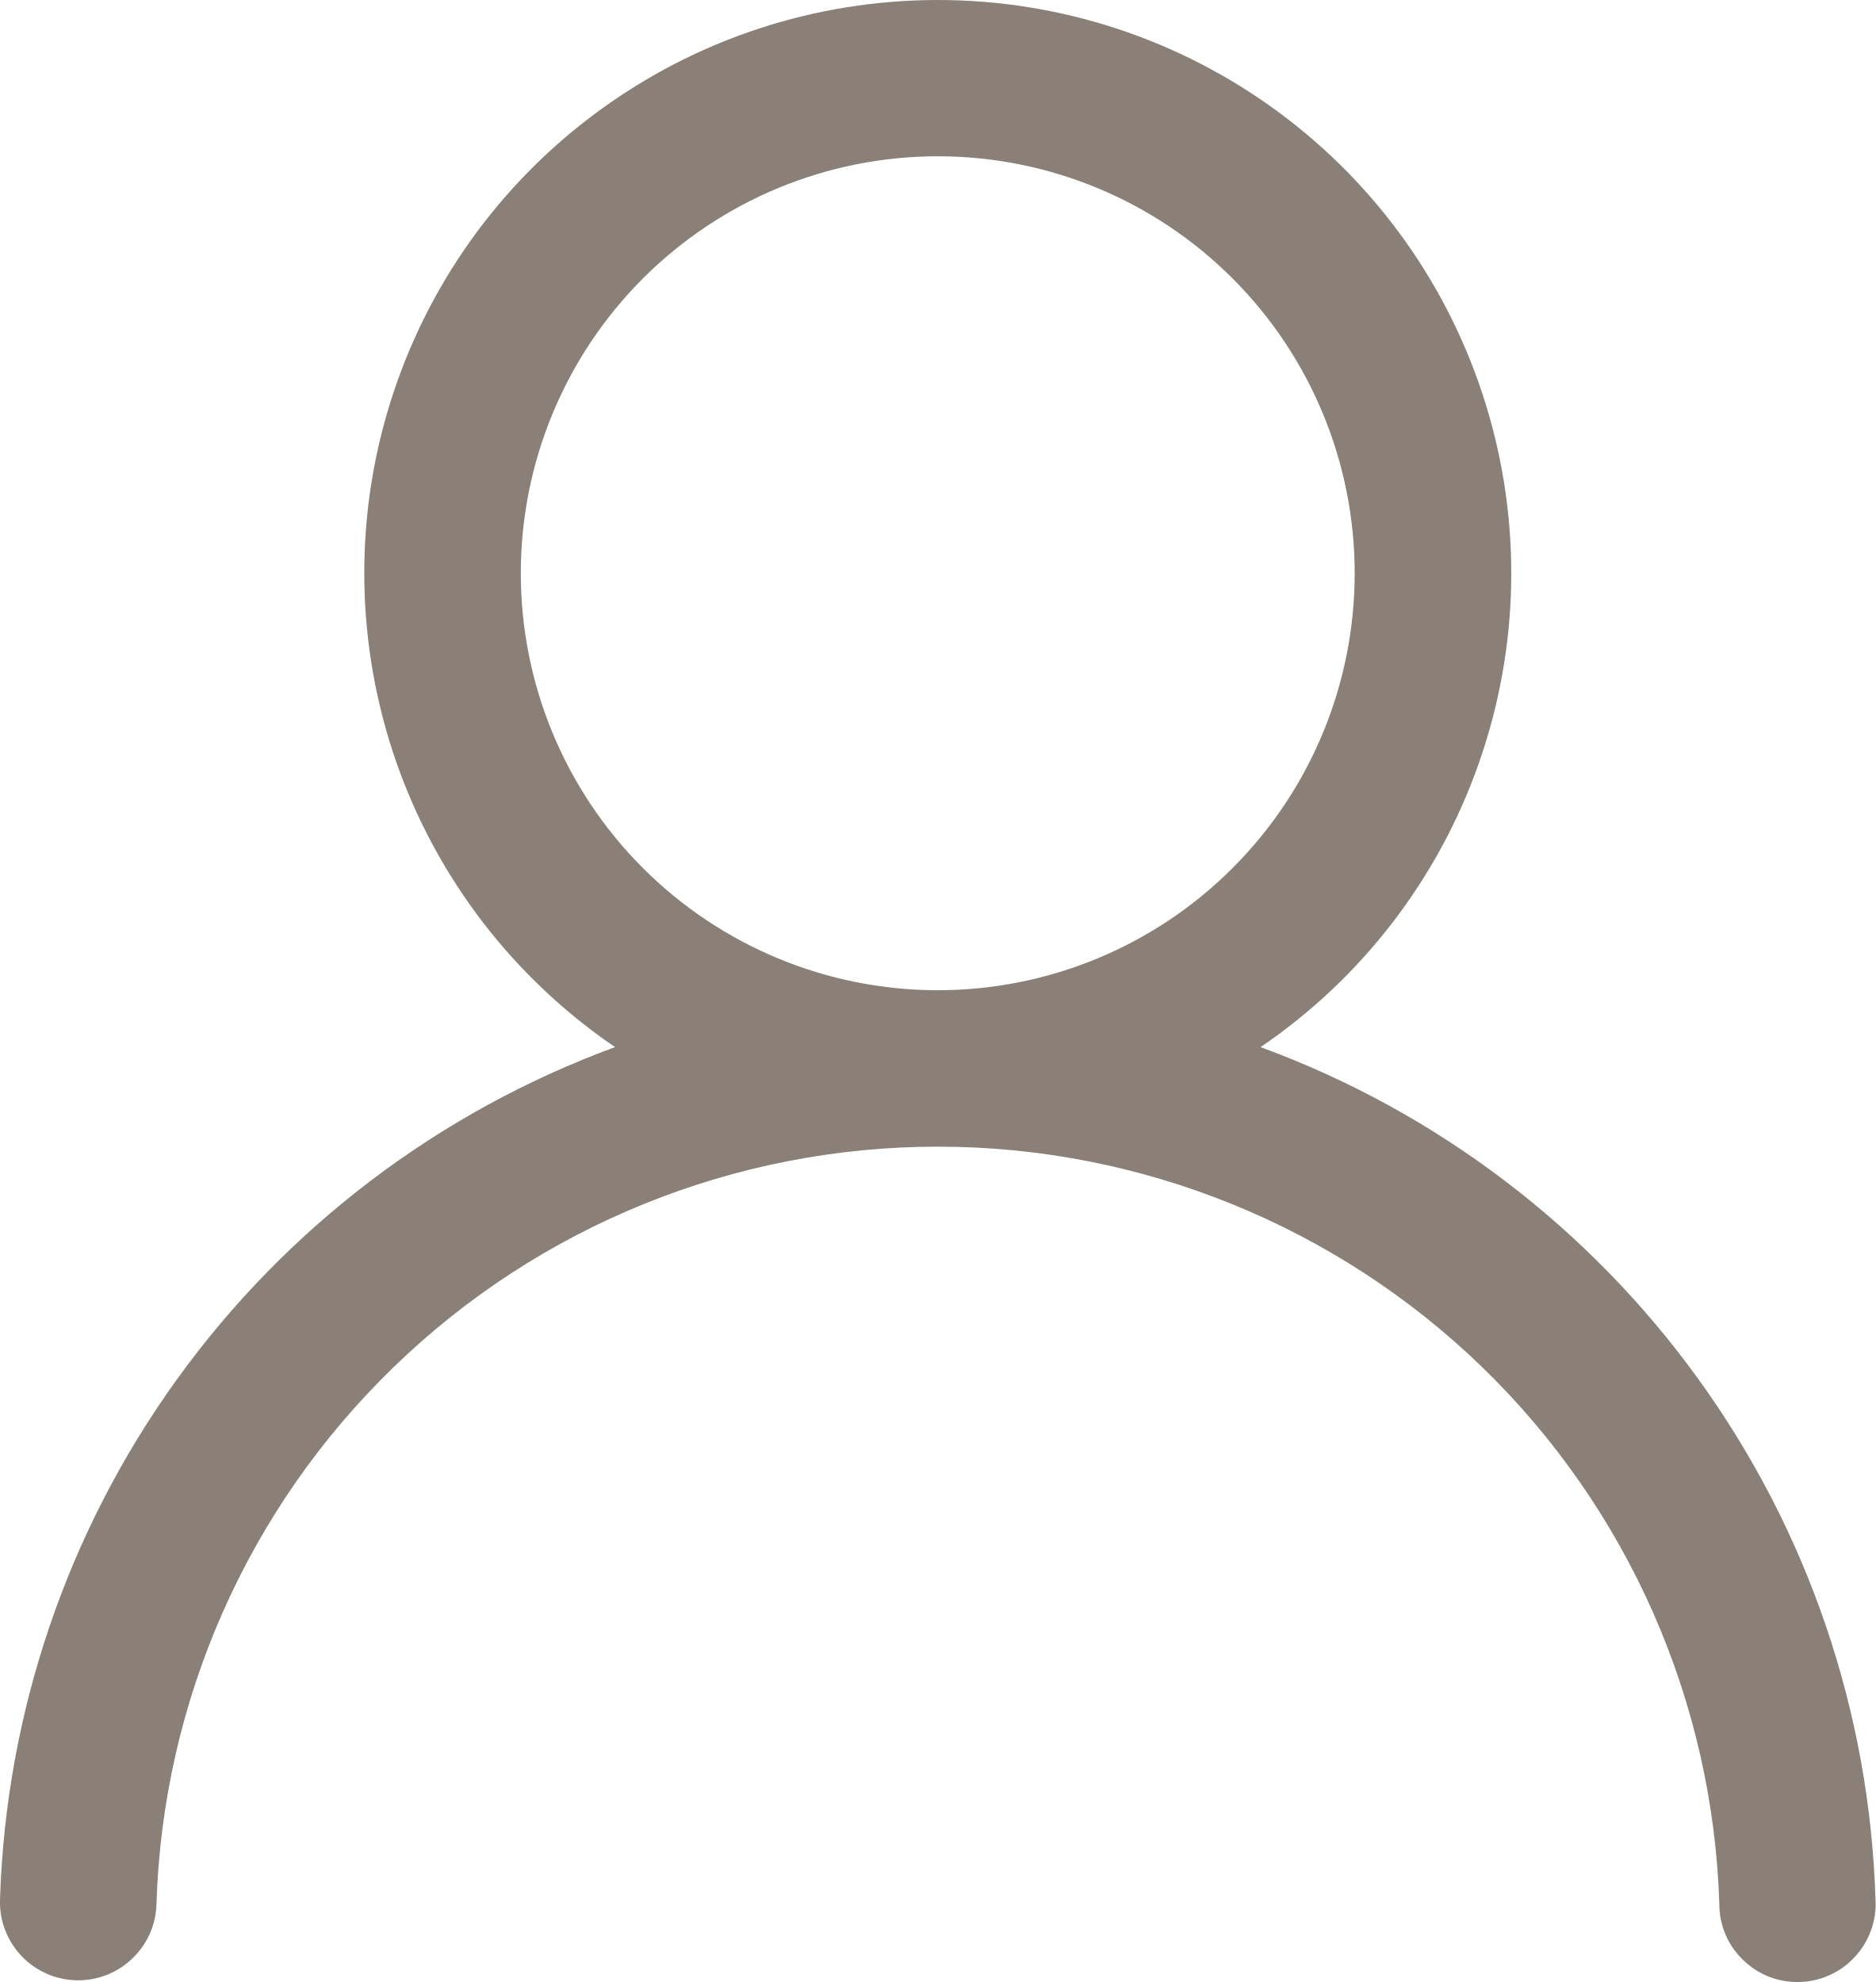
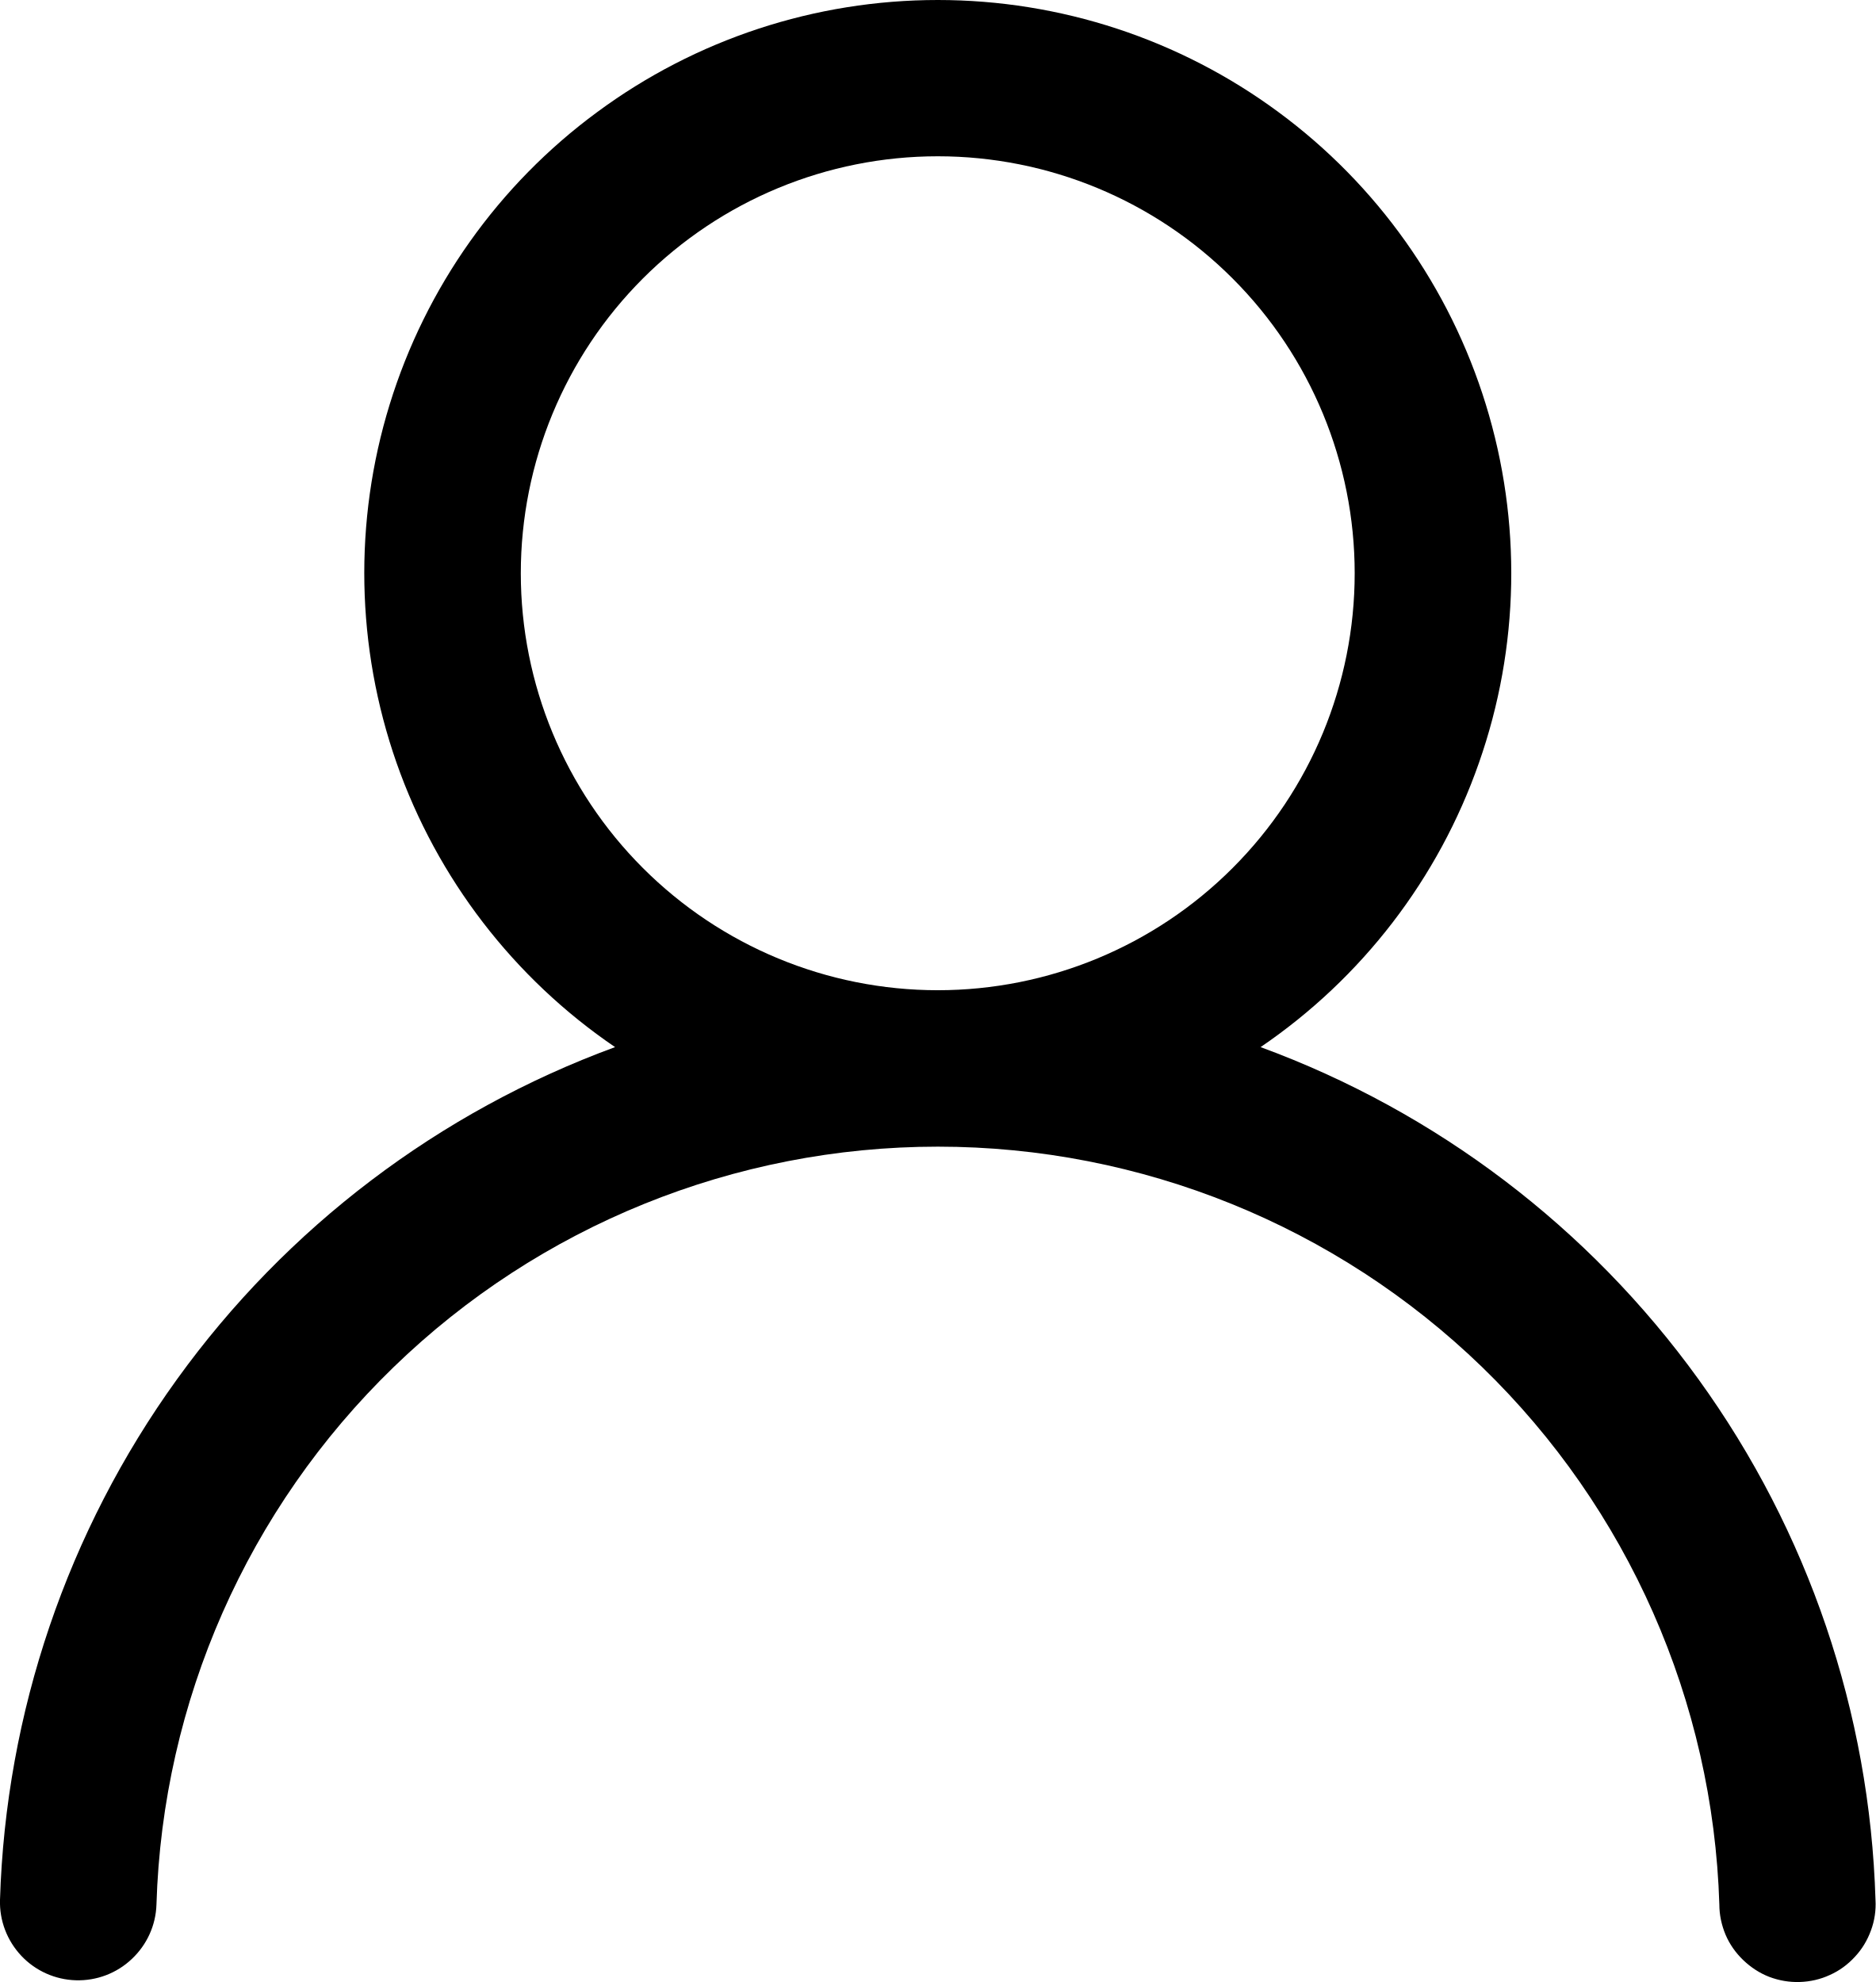
<svg xmlns="http://www.w3.org/2000/svg" preserveAspectRatio="none" overflow="visible" style="display: block;" width="12" height="12.682" viewBox="0 0 12 12.682" fill="none">
-   <path id="Vector" d="M6 1.72136e-07C6.784 -0 7.548 0.251 8.179 0.717C8.81 1.182 9.275 1.838 9.506 2.588C9.737 3.337 9.722 4.141 9.462 4.881C9.203 5.622 8.713 6.259 8.065 6.7C9.19 7.113 10.166 7.854 10.867 8.826C11.569 9.798 11.963 10.958 11.999 12.156C12.003 12.223 11.993 12.29 11.97 12.352C11.947 12.415 11.913 12.472 11.867 12.521C11.822 12.57 11.768 12.61 11.707 12.637C11.647 12.665 11.581 12.68 11.514 12.682C11.448 12.684 11.382 12.673 11.319 12.649C11.257 12.625 11.201 12.588 11.153 12.542C11.105 12.496 11.066 12.441 11.04 12.38C11.014 12.318 11 12.252 11 12.186C10.96 10.886 10.416 9.653 9.483 8.748C8.549 7.843 7.3 7.337 6 7.337C4.7 7.337 3.451 7.843 2.518 8.748C1.584 9.653 1.04 10.886 1.001 12.186C0.997 12.319 0.94 12.444 0.843 12.535C0.747 12.626 0.618 12.675 0.485 12.671C0.353 12.667 0.227 12.611 0.136 12.514C0.045 12.417 -0.004 12.289 0 12.156C0.037 10.958 0.431 9.798 1.132 8.826C1.833 7.853 2.81 7.113 3.935 6.7C3.287 6.259 2.797 5.622 2.537 4.881C2.278 4.141 2.262 3.337 2.493 2.588C2.724 1.838 3.189 1.182 3.821 0.717C4.452 0.251 5.215 -0 6 1.72136e-07ZM3.332 3.668C3.332 4.376 3.613 5.054 4.113 5.554C4.614 6.055 5.292 6.336 6 6.336C6.707 6.336 7.386 6.055 7.886 5.554C8.386 5.054 8.667 4.376 8.667 3.668C8.667 2.961 8.386 2.282 7.886 1.782C7.386 1.281 6.707 1 6 1C5.292 1 4.614 1.281 4.113 1.782C3.613 2.282 3.332 2.961 3.332 3.668Z" fill="#8A8078" />
+   <path id="Vector" d="M6 1.72136e-07C6.784 -0 7.548 0.251 8.179 0.717C8.81 1.182 9.275 1.838 9.506 2.588C9.737 3.337 9.722 4.141 9.462 4.881C9.203 5.622 8.713 6.259 8.065 6.7C9.19 7.113 10.166 7.854 10.867 8.826C11.569 9.798 11.963 10.958 11.999 12.156C12.003 12.223 11.993 12.29 11.97 12.352C11.947 12.415 11.913 12.472 11.867 12.521C11.822 12.57 11.768 12.61 11.707 12.637C11.647 12.665 11.581 12.68 11.514 12.682C11.448 12.684 11.382 12.673 11.319 12.649C11.257 12.625 11.201 12.588 11.153 12.542C11.105 12.496 11.066 12.441 11.04 12.38C11.014 12.318 11 12.252 11 12.186C10.96 10.886 10.416 9.653 9.483 8.748C8.549 7.843 7.3 7.337 6 7.337C4.7 7.337 3.451 7.843 2.518 8.748C1.584 9.653 1.04 10.886 1.001 12.186C0.997 12.319 0.94 12.444 0.843 12.535C0.747 12.626 0.618 12.675 0.485 12.671C0.353 12.667 0.227 12.611 0.136 12.514C0.045 12.417 -0.004 12.289 0 12.156C0.037 10.958 0.431 9.798 1.132 8.826C1.833 7.853 2.81 7.113 3.935 6.7C3.287 6.259 2.797 5.622 2.537 4.881C2.278 4.141 2.262 3.337 2.493 2.588C2.724 1.838 3.189 1.182 3.821 0.717C4.452 0.251 5.215 -0 6 1.72136e-07ZM3.332 3.668C3.332 4.376 3.613 5.054 4.113 5.554C4.614 6.055 5.292 6.336 6 6.336C6.707 6.336 7.386 6.055 7.886 5.554C8.386 5.054 8.667 4.376 8.667 3.668C8.667 2.961 8.386 2.282 7.886 1.782C7.386 1.281 6.707 1 6 1C5.292 1 4.614 1.281 4.113 1.782C3.613 2.282 3.332 2.961 3.332 3.668Z" fill="currentColor" />
</svg>
